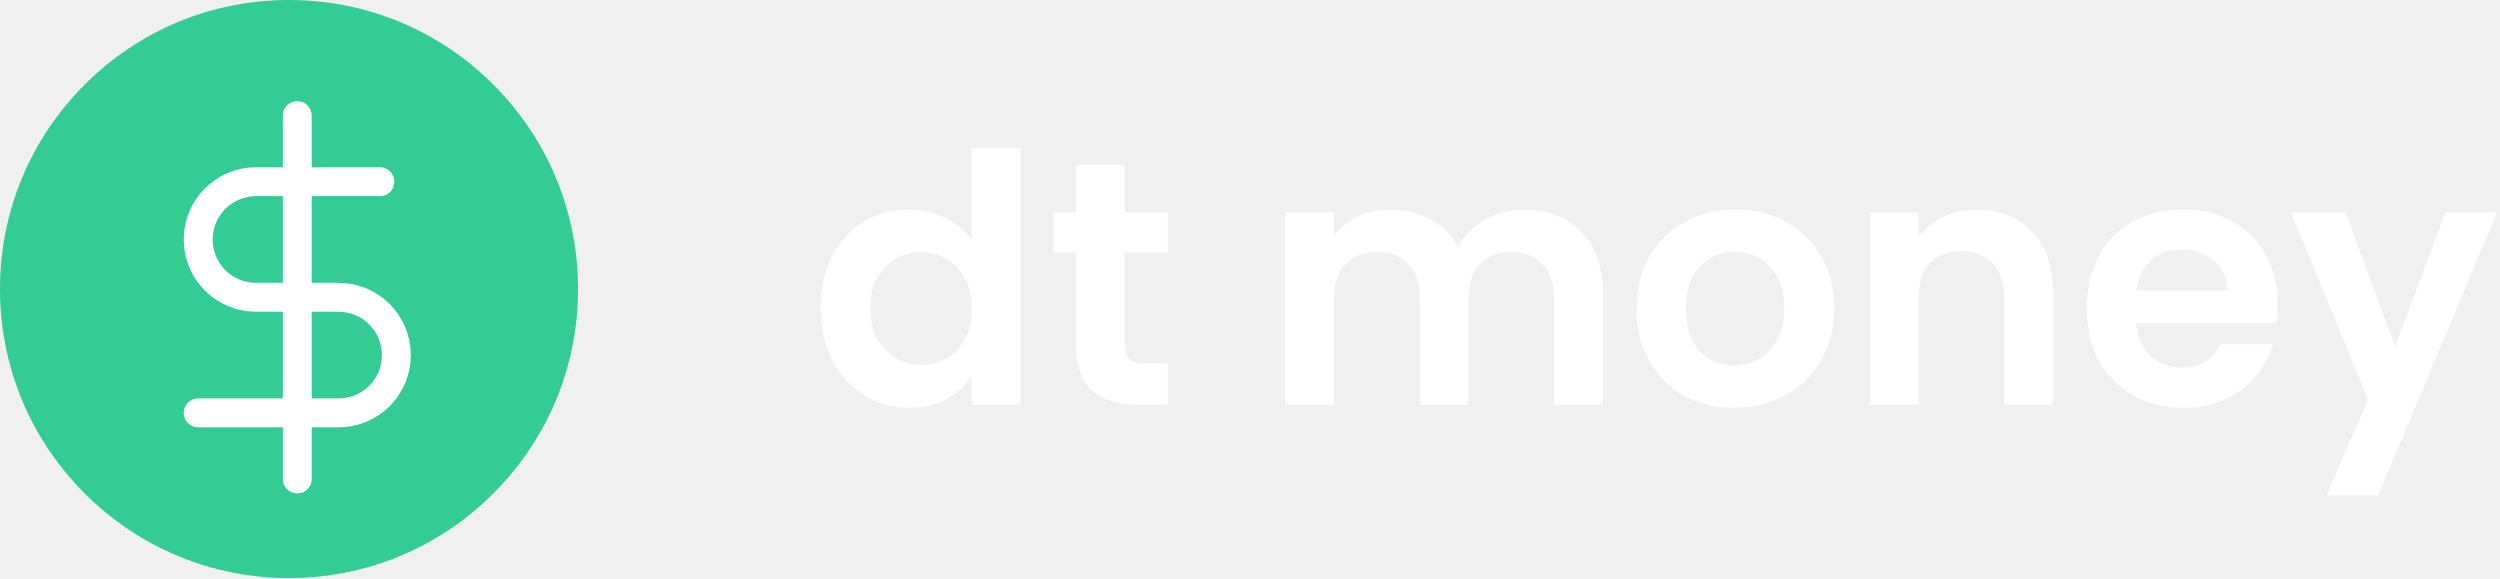
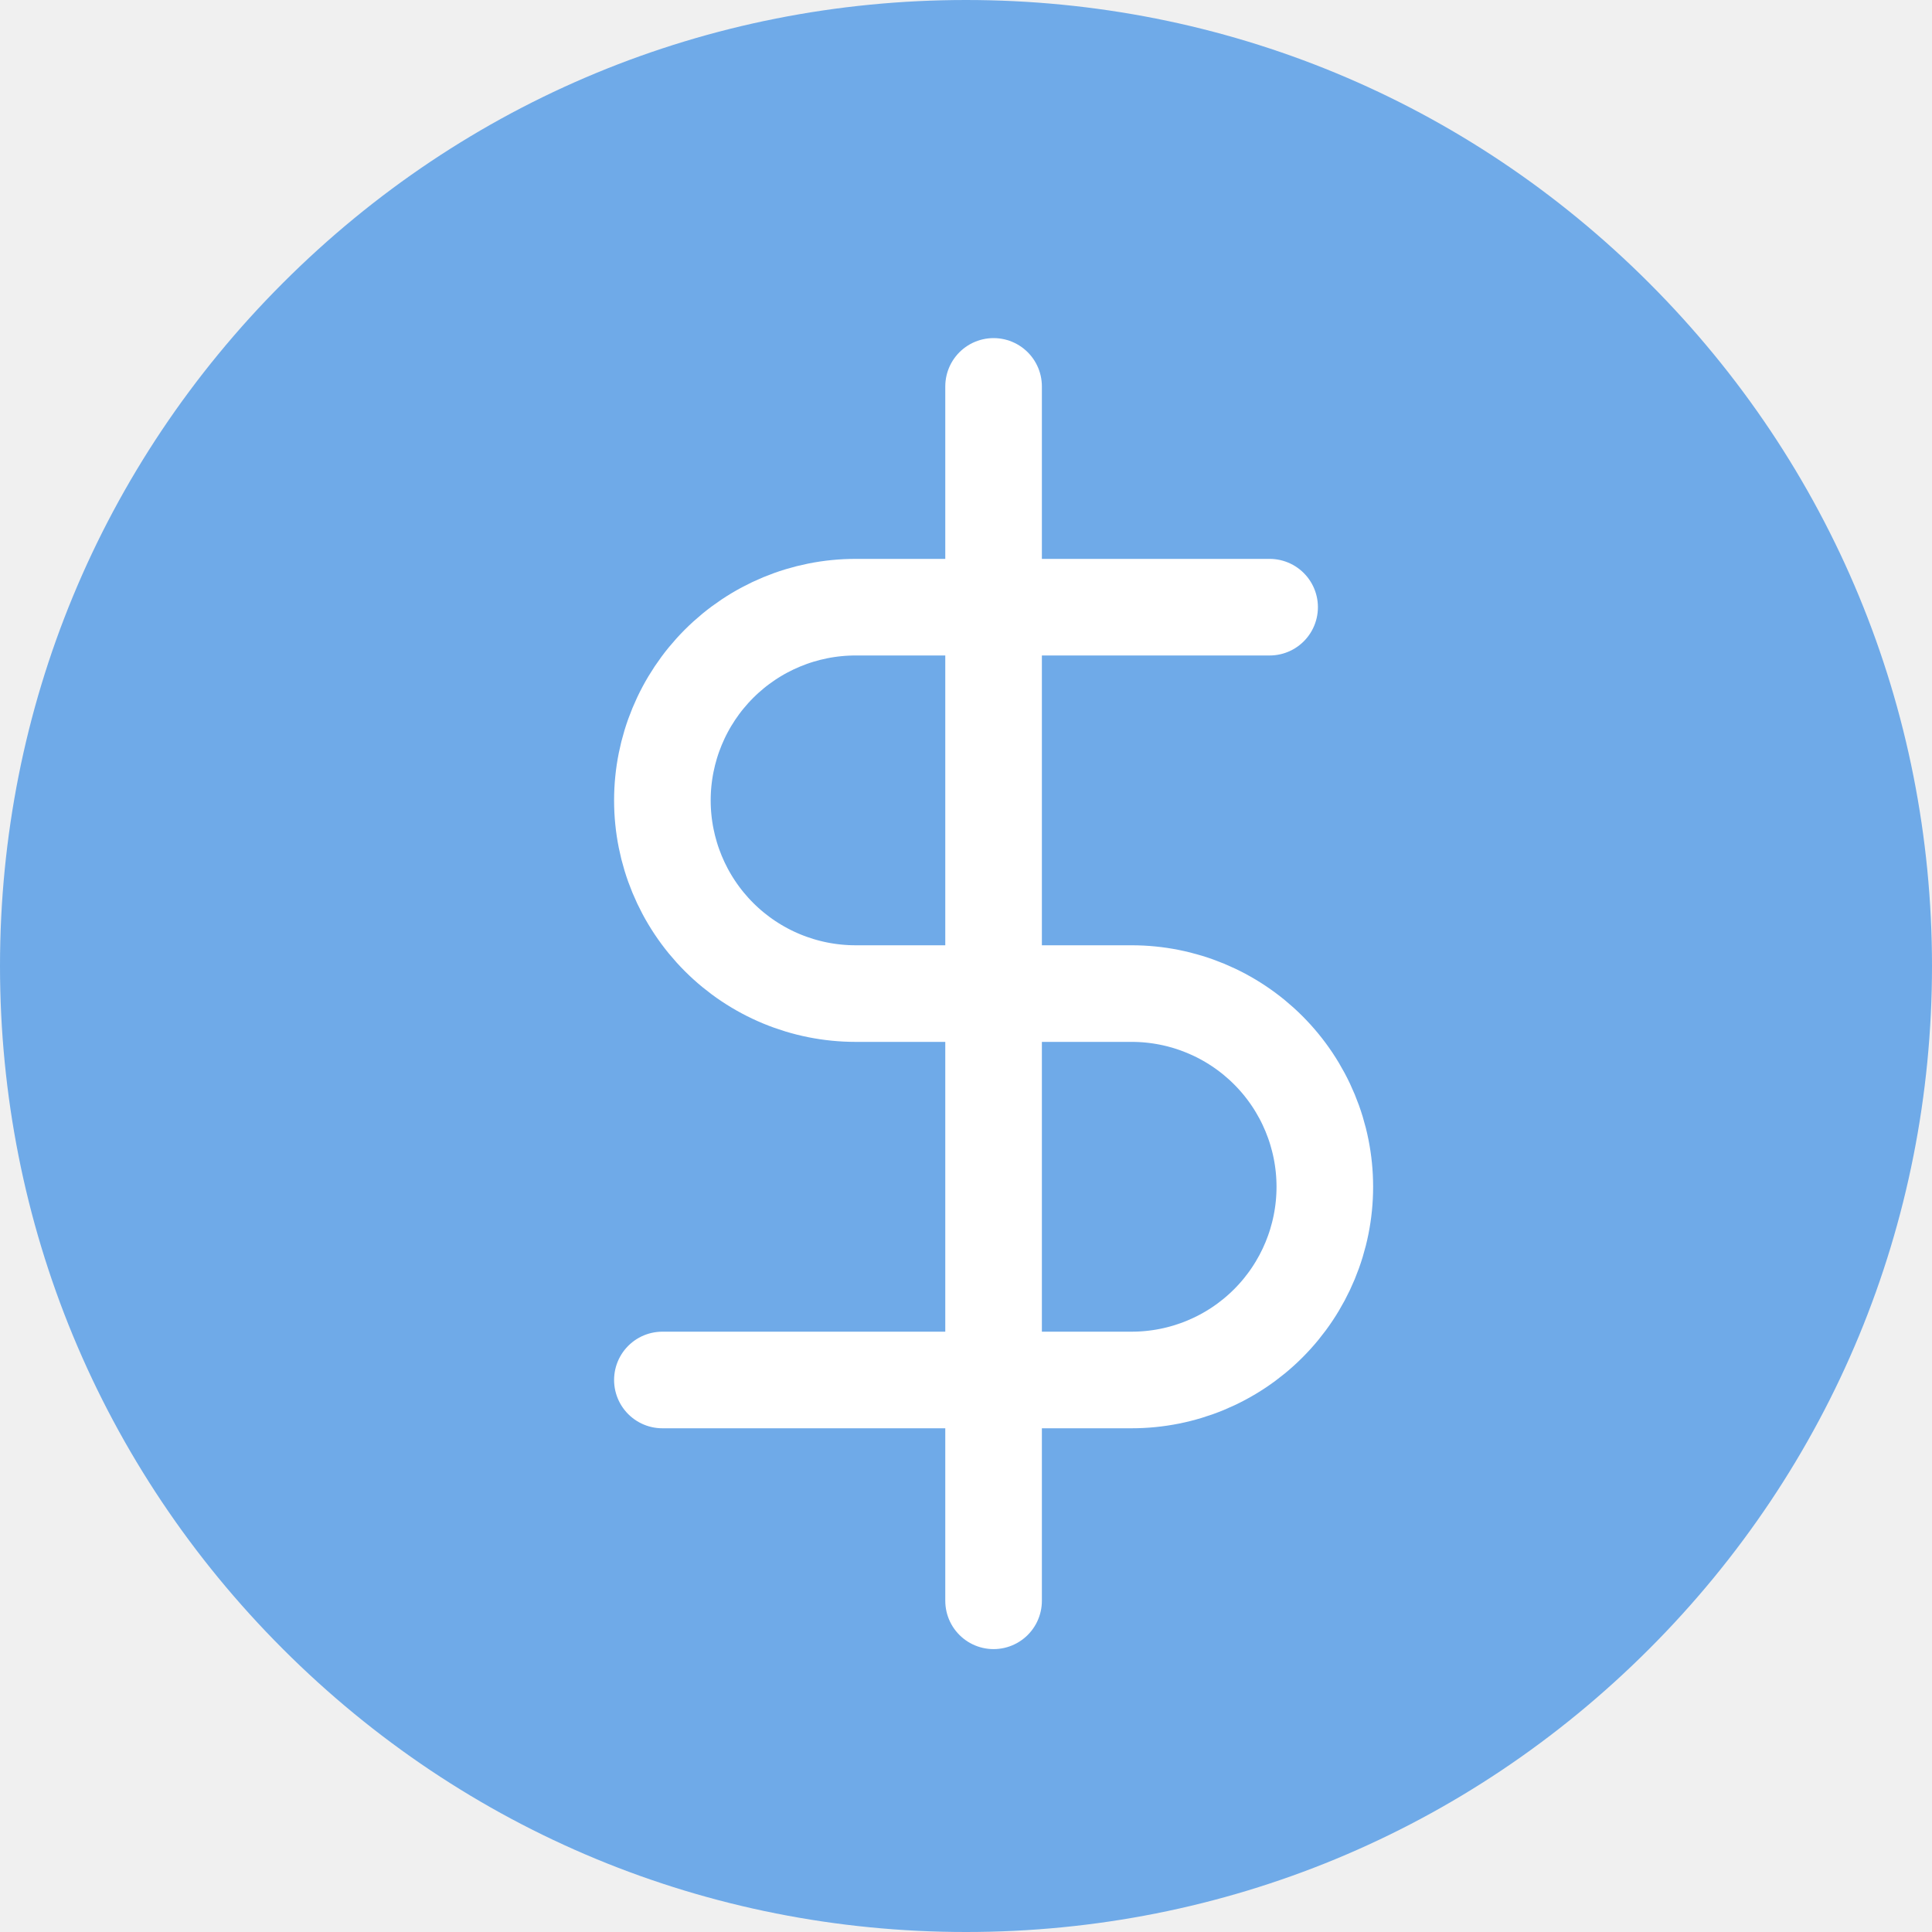
- <svg xmlns="http://www.w3.org/2000/svg" width="173" height="40" viewBox="0 0 173 40" fill="none">
-   <path d="M56.792 21.304C56.792 19.96 57.056 18.768 57.584 17.728C58.128 16.688 58.864 15.888 59.792 15.328C60.72 14.768 61.752 14.488 62.888 14.488C63.752 14.488 64.576 14.68 65.36 15.064C66.144 15.432 66.768 15.928 67.232 16.552V10.24H70.64V28H67.232V26.032C66.816 26.688 66.232 27.216 65.48 27.616C64.728 28.016 63.856 28.216 62.864 28.216C61.744 28.216 60.72 27.928 59.792 27.352C58.864 26.776 58.128 25.968 57.584 24.928C57.056 23.872 56.792 22.664 56.792 21.304ZM67.256 21.352C67.256 20.536 67.096 19.84 66.776 19.264C66.456 18.672 66.024 18.224 65.48 17.92C64.936 17.6 64.352 17.44 63.728 17.44C63.104 17.44 62.528 17.592 62 17.896C61.472 18.2 61.04 18.648 60.704 19.24C60.384 19.816 60.224 20.504 60.224 21.304C60.224 22.104 60.384 22.808 60.704 23.416C61.04 24.008 61.472 24.464 62 24.784C62.544 25.104 63.12 25.264 63.728 25.264C64.352 25.264 64.936 25.112 65.48 24.808C66.024 24.488 66.456 24.04 66.776 23.464C67.096 22.872 67.256 22.168 67.256 21.352Z" fill="white" />
-   <path d="M77.834 17.464V23.896C77.834 24.344 77.938 24.672 78.146 24.88C78.37 25.072 78.738 25.168 79.25 25.168H80.81V28H78.698C75.866 28 74.45 26.624 74.45 23.872V17.464H72.866V14.704H74.45V11.416H77.834V14.704H80.81V17.464H77.834Z" fill="white" />
-   <path d="M105.457 14.512C107.089 14.512 108.401 15.016 109.393 16.024C110.401 17.016 110.905 18.408 110.905 20.2V28H107.545V20.656C107.545 19.616 107.281 18.824 106.753 18.28C106.225 17.72 105.505 17.44 104.593 17.44C103.681 17.44 102.953 17.72 102.409 18.28C101.881 18.824 101.617 19.616 101.617 20.656V28H98.257V20.656C98.257 19.616 97.993 18.824 97.465 18.28C96.937 17.72 96.217 17.44 95.305 17.44C94.377 17.44 93.641 17.72 93.097 18.28C92.569 18.824 92.305 19.616 92.305 20.656V28H88.945V14.704H92.305V16.312C92.737 15.752 93.289 15.312 93.961 14.992C94.649 14.672 95.401 14.512 96.217 14.512C97.257 14.512 98.185 14.736 99.001 15.184C99.817 15.616 100.449 16.24 100.897 17.056C101.329 16.288 101.953 15.672 102.769 15.208C103.601 14.744 104.497 14.512 105.457 14.512Z" fill="white" />
-   <path d="M119.997 28.216C118.717 28.216 117.565 27.936 116.541 27.376C115.517 26.8 114.709 25.992 114.117 24.952C113.541 23.912 113.253 22.712 113.253 21.352C113.253 19.992 113.549 18.792 114.141 17.752C114.749 16.712 115.573 15.912 116.613 15.352C117.653 14.776 118.813 14.488 120.093 14.488C121.373 14.488 122.533 14.776 123.573 15.352C124.613 15.912 125.429 16.712 126.021 17.752C126.629 18.792 126.933 19.992 126.933 21.352C126.933 22.712 126.621 23.912 125.997 24.952C125.389 25.992 124.557 26.8 123.501 27.376C122.461 27.936 121.293 28.216 119.997 28.216ZM119.997 25.288C120.605 25.288 121.173 25.144 121.701 24.856C122.245 24.552 122.677 24.104 122.997 23.512C123.317 22.92 123.477 22.2 123.477 21.352C123.477 20.088 123.141 19.12 122.469 18.448C121.813 17.76 121.005 17.416 120.045 17.416C119.085 17.416 118.277 17.76 117.621 18.448C116.981 19.12 116.661 20.088 116.661 21.352C116.661 22.616 116.973 23.592 117.597 24.28C118.237 24.952 119.037 25.288 119.997 25.288Z" fill="white" />
-   <path d="M136.766 14.512C138.35 14.512 139.63 15.016 140.606 16.024C141.582 17.016 142.07 18.408 142.07 20.2V28H138.71V20.656C138.71 19.6 138.446 18.792 137.918 18.232C137.39 17.656 136.67 17.368 135.758 17.368C134.83 17.368 134.094 17.656 133.55 18.232C133.022 18.792 132.758 19.6 132.758 20.656V28H129.398V14.704H132.758V16.36C133.206 15.784 133.774 15.336 134.462 15.016C135.166 14.68 135.934 14.512 136.766 14.512Z" fill="white" />
-   <path d="M157.625 21.064C157.625 21.544 157.593 21.976 157.529 22.36H147.809C147.889 23.32 148.225 24.072 148.817 24.616C149.409 25.16 150.137 25.432 151.001 25.432C152.249 25.432 153.137 24.896 153.665 23.824H157.289C156.905 25.104 156.169 26.16 155.081 26.992C153.993 27.808 152.657 28.216 151.073 28.216C149.793 28.216 148.641 27.936 147.617 27.376C146.609 26.8 145.817 25.992 145.241 24.952C144.681 23.912 144.401 22.712 144.401 21.352C144.401 19.976 144.681 18.768 145.241 17.728C145.801 16.688 146.585 15.888 147.593 15.328C148.601 14.768 149.761 14.488 151.073 14.488C152.337 14.488 153.465 14.76 154.457 15.304C155.465 15.848 156.241 16.624 156.785 17.632C157.345 18.624 157.625 19.768 157.625 21.064ZM154.145 20.104C154.129 19.24 153.817 18.552 153.209 18.04C152.601 17.512 151.857 17.248 150.977 17.248C150.145 17.248 149.441 17.504 148.865 18.016C148.305 18.512 147.961 19.208 147.833 20.104H154.145Z" fill="white" />
-   <path d="M172.798 14.704L164.566 34.288H160.99L163.87 27.664L158.542 14.704H162.31L165.742 23.992L169.222 14.704H172.798Z" fill="white" />
-   <path d="M34.142 5.858C30.365 2.08 25.342 0 20 0C14.658 0 9.635 2.08 5.858 5.858C2.08 9.635 0 14.658 0 20C0 25.342 2.08 30.365 5.858 34.142C9.635 37.92 14.658 40 20 40C25.342 40 30.365 37.92 34.142 34.142C37.92 30.365 40 25.342 40 20C40 14.658 37.92 9.635 34.142 5.858Z" fill="#33CC95" />
-   <g clip-path="url(#clip0)">
+ <svg xmlns="http://www.w3.org/2000/svg" width="40" height="40" viewBox="0 0 40 40" fill="none">
+   <path d="M34.142 5.858C30.365 2.08 25.342 0 20 0C14.658 0 9.635 2.08 5.858 5.858C2.08 9.635 0 14.658 0 20C0 25.342 2.08 30.365 5.858 34.142C9.635 37.92 14.658 40 20 40C25.342 40 30.365 37.92 34.142 34.142C37.92 30.365 40 25.342 40 20C40 14.658 37.92 9.635 34.142 5.858Z" fill="#6FAAE8" />
+   <g clip-path="url(#clip0_35212_209)">
    <path d="M20.571 8V33.143" stroke="white" stroke-width="2" stroke-linecap="round" stroke-linejoin="round" />
    <path d="M26.286 12.571H17.714C16.653 12.571 15.636 12.993 14.886 13.743C14.136 14.493 13.714 15.511 13.714 16.571C13.714 17.632 14.136 18.65 14.886 19.4C15.636 20.15 16.653 20.571 17.714 20.571H23.429C24.489 20.571 25.507 20.993 26.257 21.743C27.007 22.493 27.429 23.511 27.429 24.571C27.429 25.632 27.007 26.65 26.257 27.4C25.507 28.15 24.489 28.571 23.429 28.571H13.714" stroke="white" stroke-width="2" stroke-linecap="round" stroke-linejoin="round" />
  </g>
  <defs>
-     <clipPath id="clip0">
+     <clipPath id="clip0_35212_209">
      <rect width="27.429" height="27.429" fill="white" transform="translate(6.85715 6.85714)" />
    </clipPath>
  </defs>
</svg>
